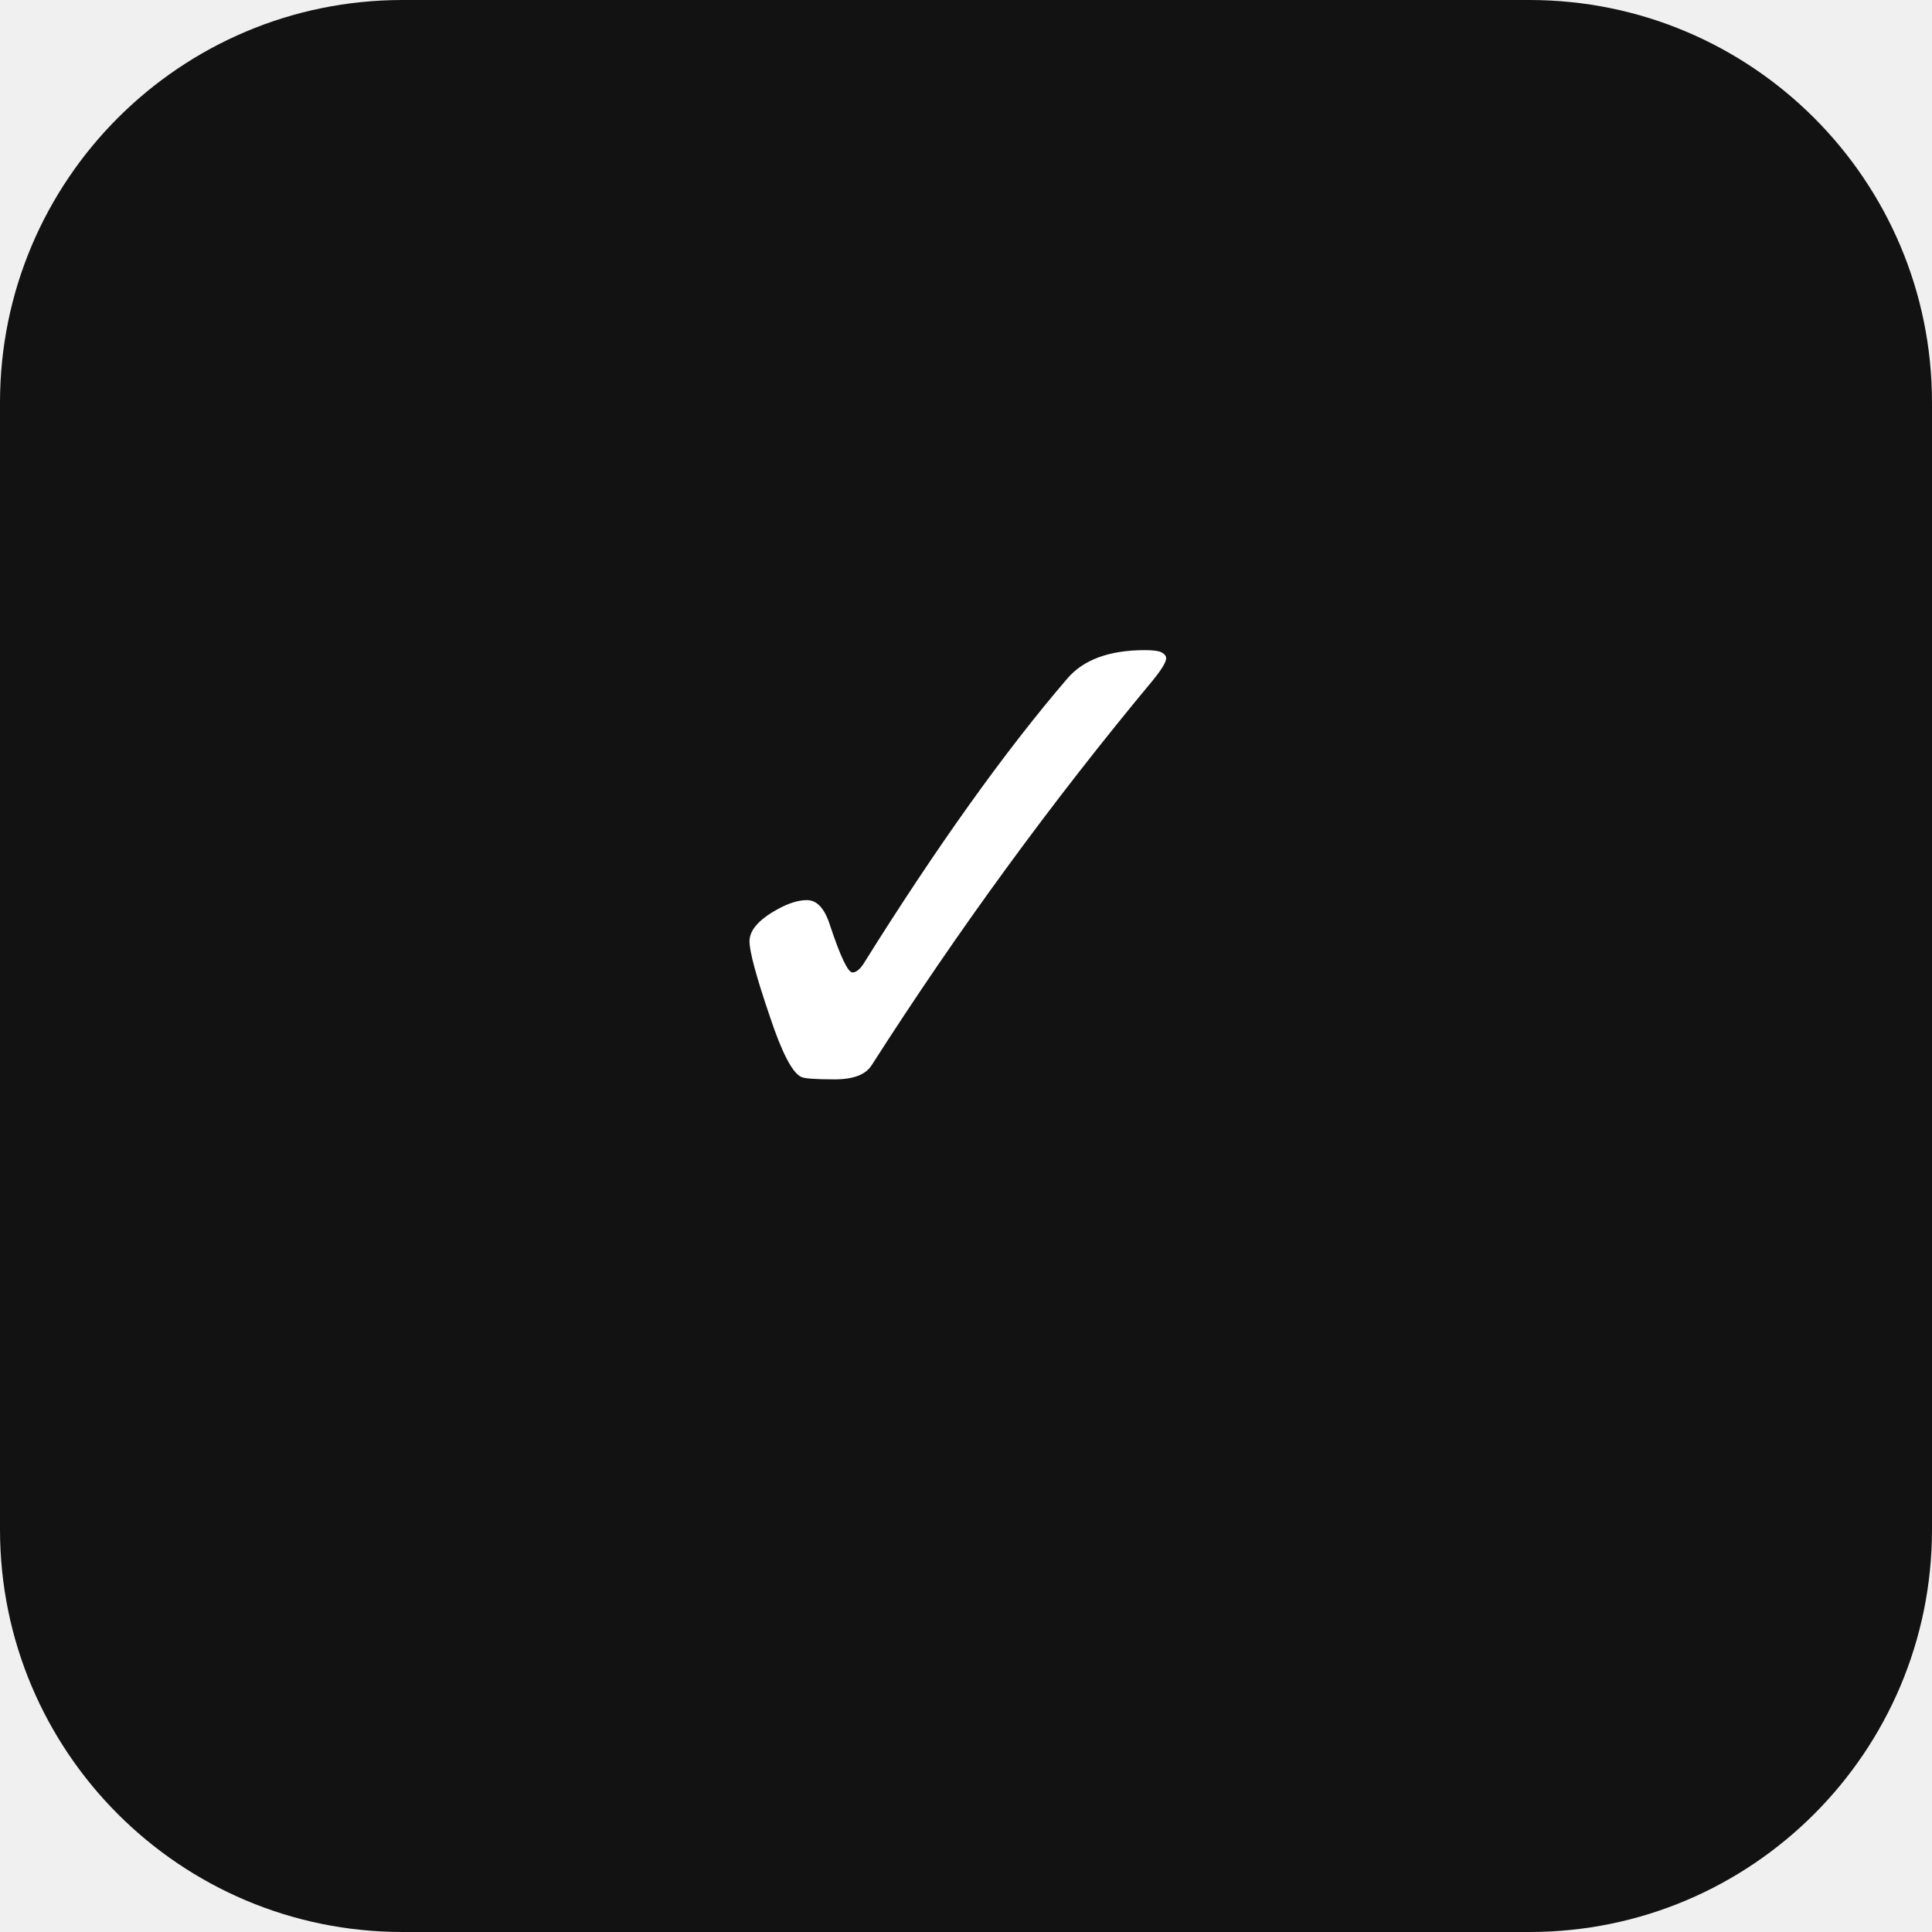
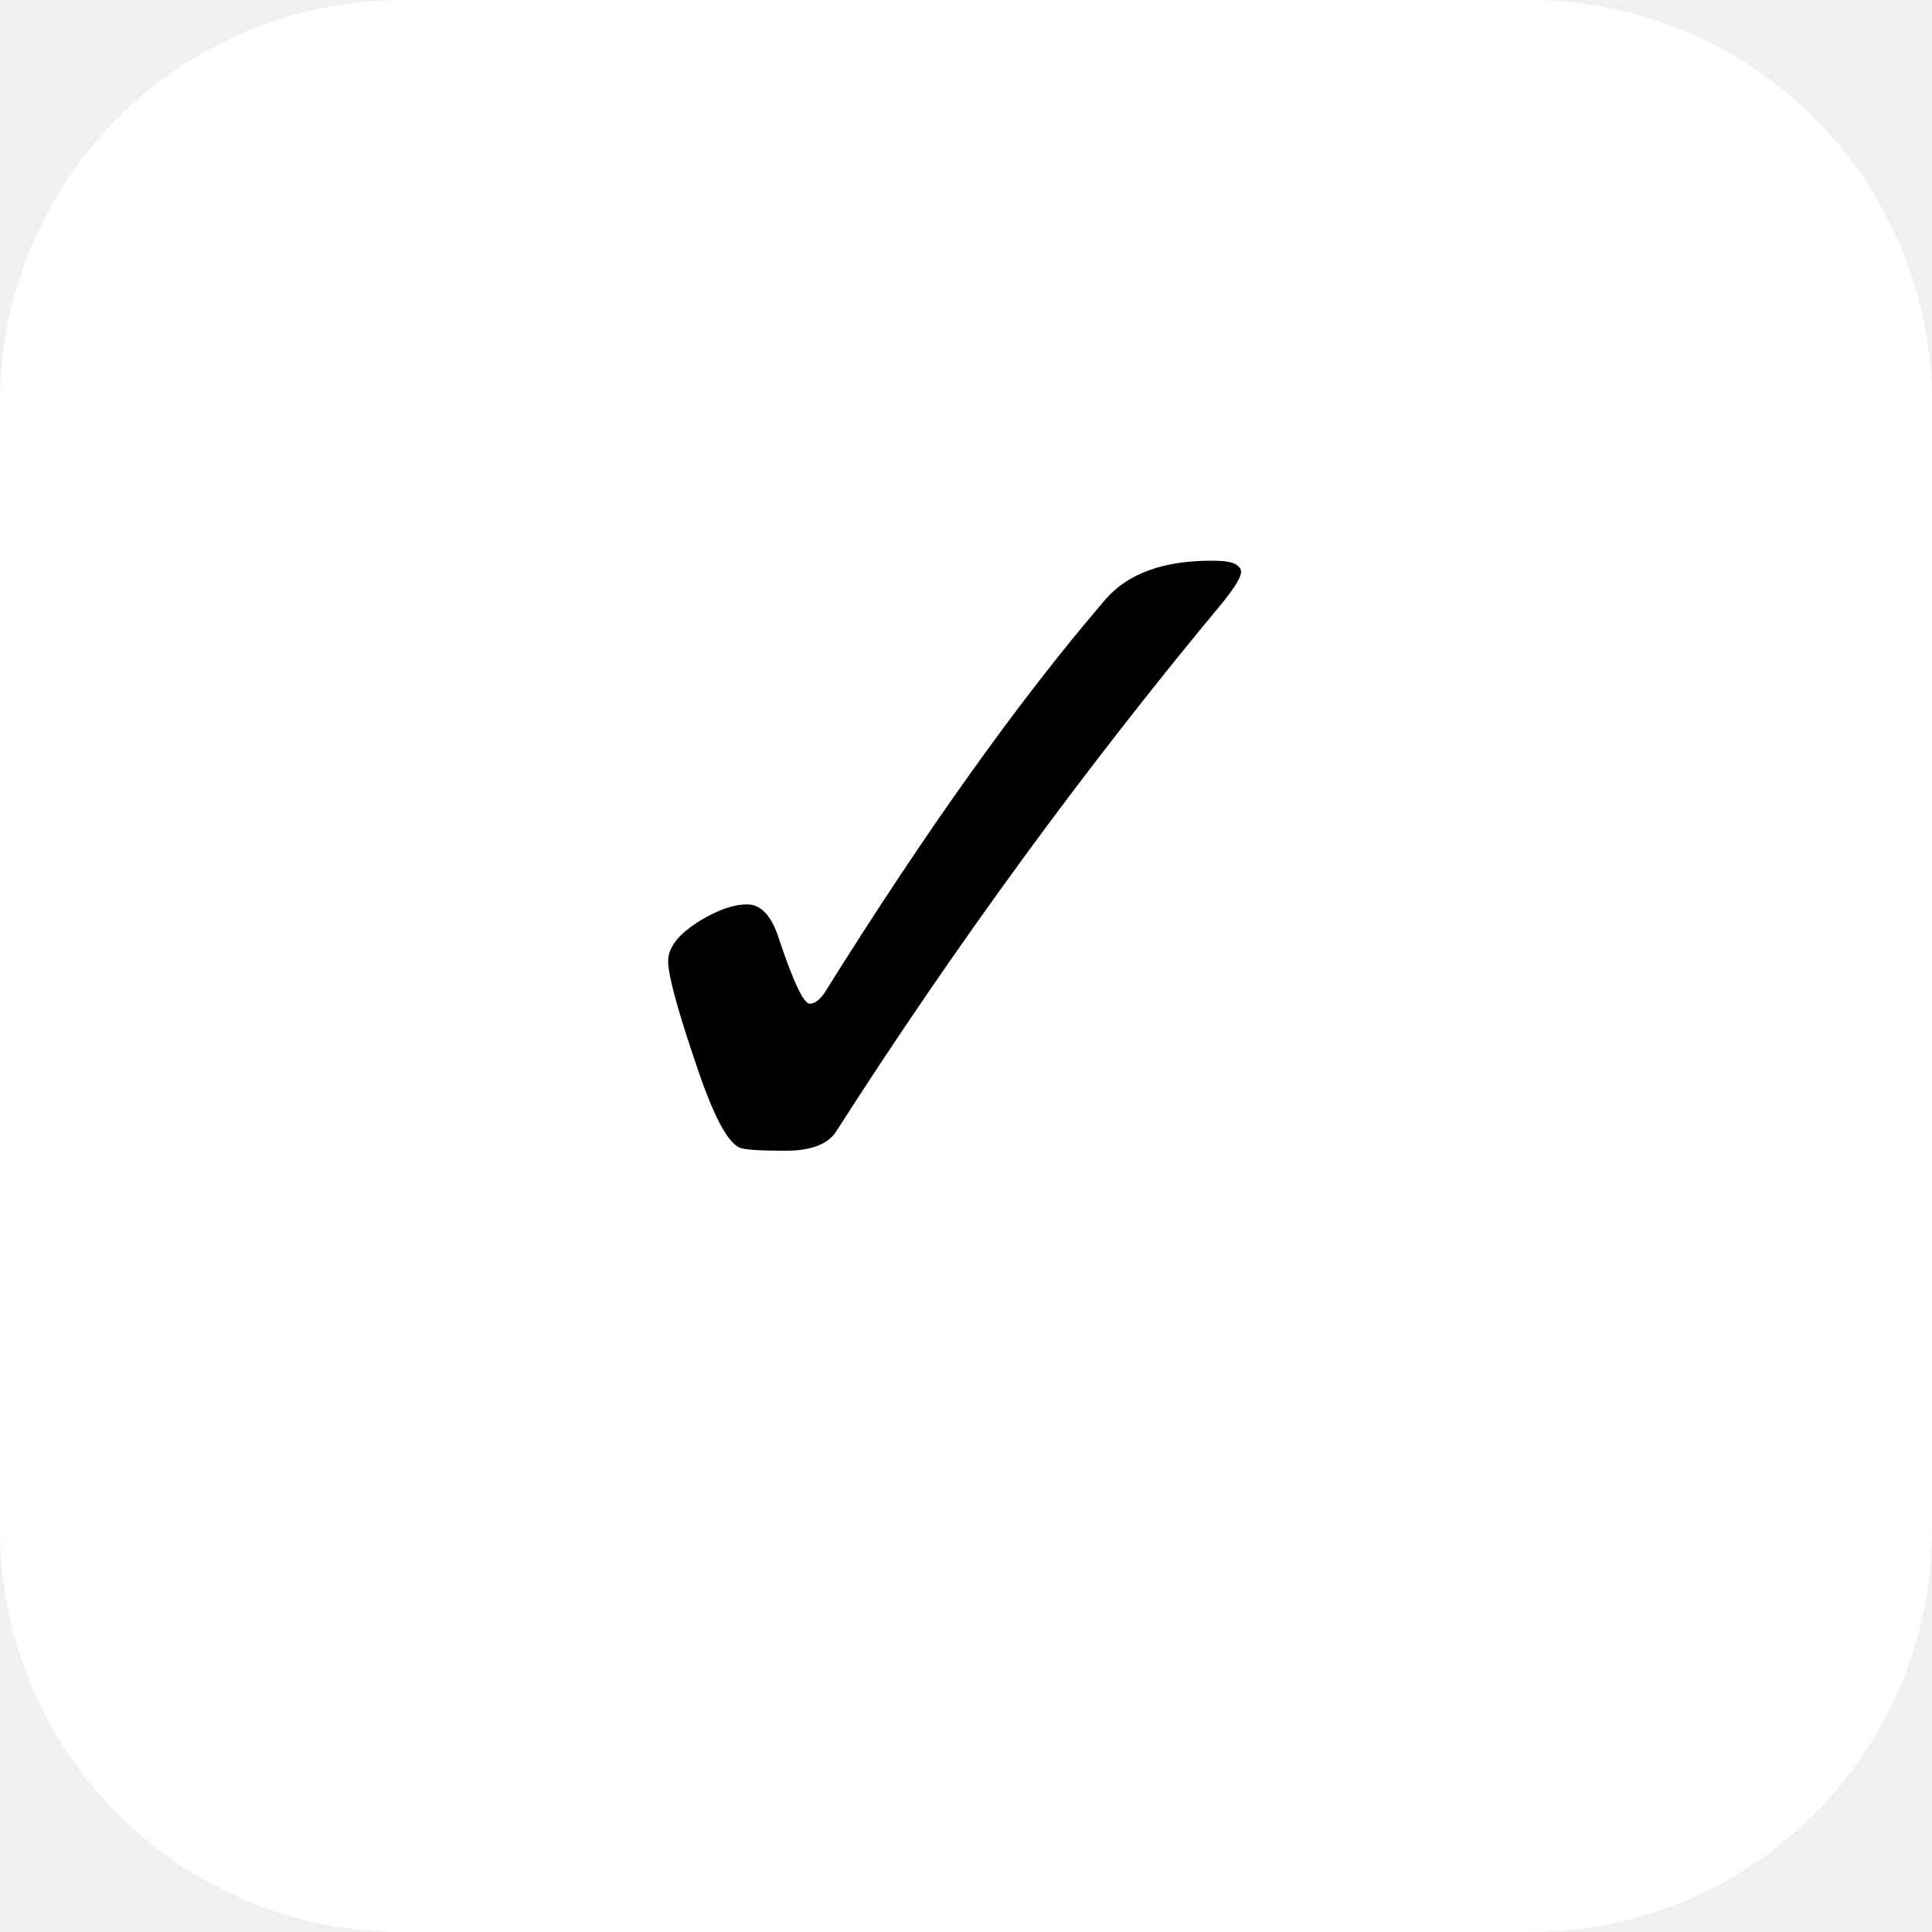
<svg xmlns="http://www.w3.org/2000/svg" width="192" height="192" viewBox="0 0 192 192">
-   <rect width="192" height="192" rx="40" fill="#121212" />
-   <text x="96" y="115" font-family="Arial, sans-serif" font-size="80" font-weight="bold" fill="#ffffff" text-anchor="middle">✓</text>
+   <rect width="192" height="192" rx="40" fill="#ffffff" />
+   <text x="96" y="125" font-family="Arial, sans-serif" font-size="110" font-weight="bold" fill="#000000" text-anchor="middle">✓</text>
</svg>
